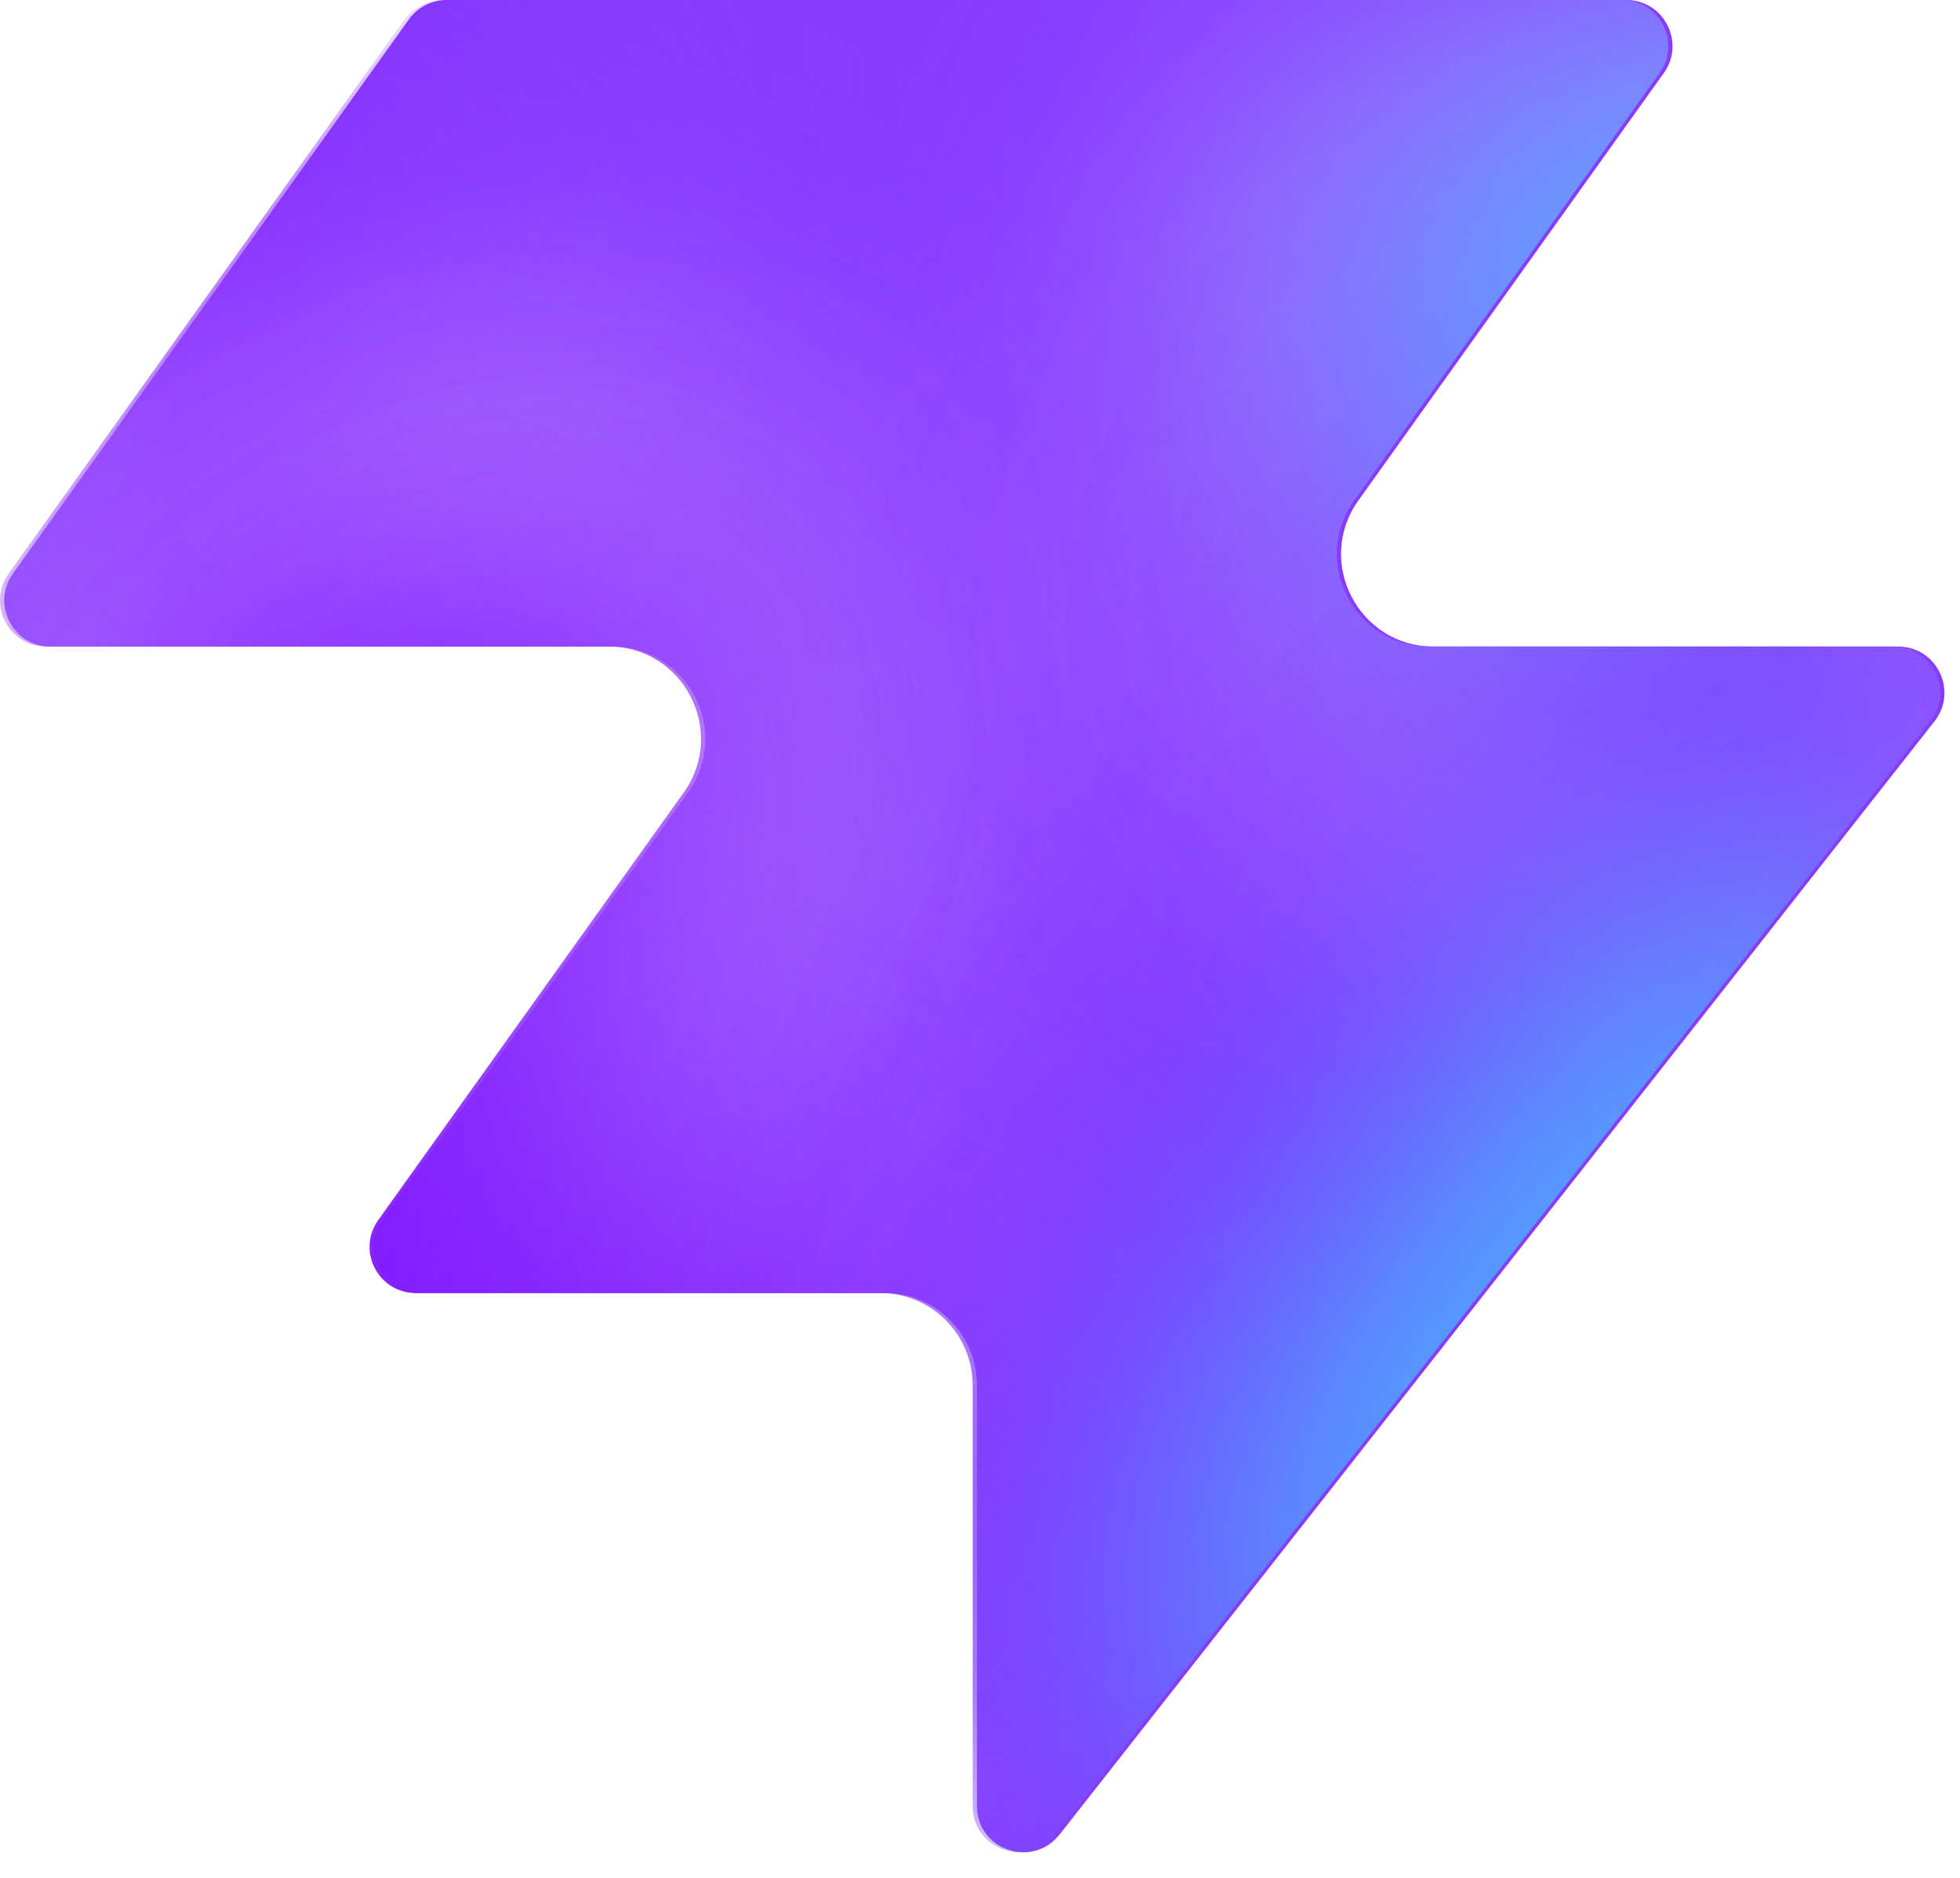
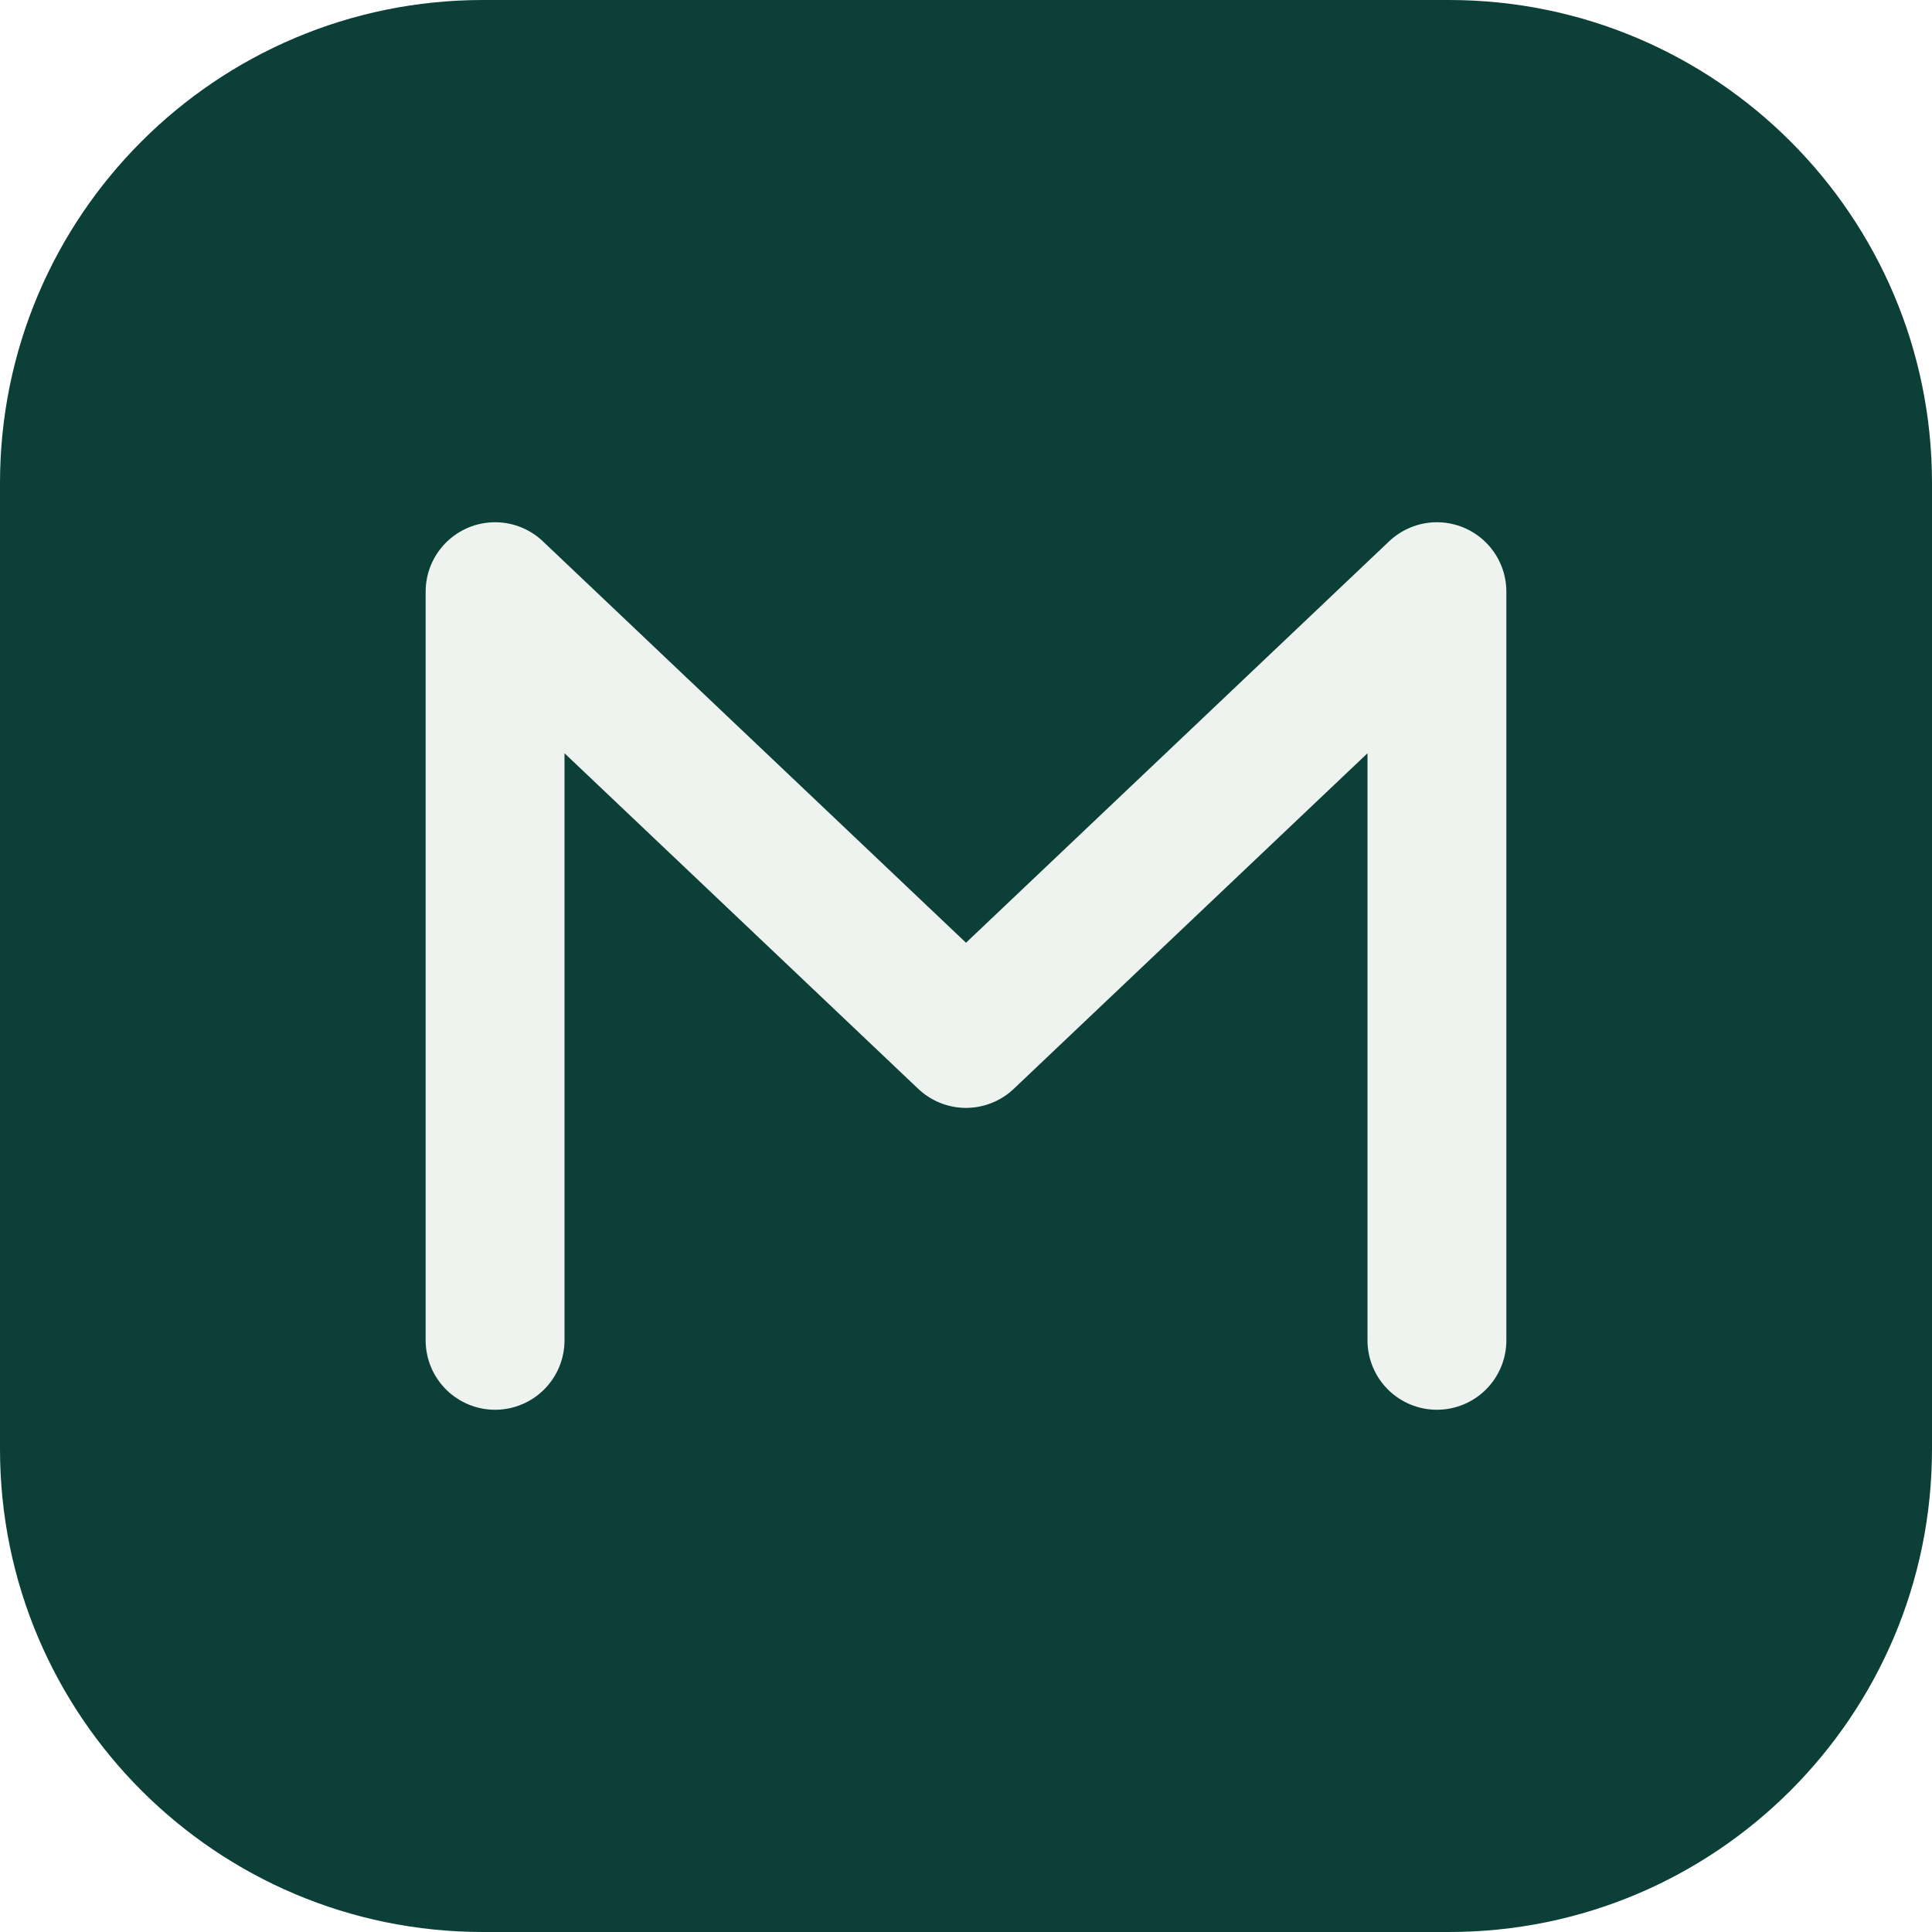
- <svg xmlns="http://www.w3.org/2000/svg" width="48" height="46" fill="none" viewBox="0 0 48 46">
-   <path fill="#863bff" d="M25.946 44.938c-.664.845-2.021.375-2.021-.698V33.937a2.26 2.26 0 0 0-2.262-2.262H10.287c-.92 0-1.456-1.04-.92-1.788l7.48-10.471c1.07-1.497 0-3.578-1.842-3.578H1.237c-.92 0-1.456-1.04-.92-1.788L10.013.474c.214-.297.556-.474.92-.474h28.894c.92 0 1.456 1.04.92 1.788l-7.48 10.471c-1.07 1.498 0 3.579 1.842 3.579h11.377c.943 0 1.473 1.088.89 1.83L25.947 44.94z" style="fill:#863bff;fill:color(display-p3 .525 .23 1);fill-opacity:1" />
-   <mask id="a" width="48" height="46" x="0" y="0" maskUnits="userSpaceOnUse" style="mask-type:alpha">
-     <path fill="#000" d="M25.842 44.938c-.664.844-2.021.375-2.021-.698V33.937a2.26 2.26 0 0 0-2.262-2.262H10.183c-.92 0-1.456-1.04-.92-1.788l7.48-10.471c1.07-1.498 0-3.579-1.842-3.579H1.133c-.92 0-1.456-1.04-.92-1.787L9.91.473c.214-.297.556-.474.92-.474h28.894c.92 0 1.456 1.04.92 1.788l-7.48 10.471c-1.07 1.498 0 3.578 1.842 3.578h11.377c.943 0 1.473 1.088.89 1.832L25.843 44.94z" style="fill:#000;fill-opacity:1" />
-   </mask>
-   <g mask="url(#a)">
-     <g filter="url(#b)">
-       <ellipse cx="5.508" cy="14.704" fill="#ede6ff" rx="5.508" ry="14.704" style="fill:#ede6ff;fill:color(display-p3 .927 .903 1);fill-opacity:1" transform="matrix(.00324 1 1 -.00324 -4.47 31.516)" />
-     </g>
-     <g filter="url(#c)">
-       <ellipse cx="10.399" cy="29.851" fill="#ede6ff" rx="10.399" ry="29.851" style="fill:#ede6ff;fill:color(display-p3 .927 .903 1);fill-opacity:1" transform="matrix(.00324 1 1 -.00324 -39.328 7.883)" />
-     </g>
-     <g filter="url(#d)">
-       <ellipse cx="5.508" cy="30.487" fill="#7e14ff" rx="5.508" ry="30.487" style="fill:#7e14ff;fill:color(display-p3 .492 .077 1);fill-opacity:1" transform="rotate(89.814 -25.913 -14.639)scale(1 -1)" />
-     </g>
-     <g filter="url(#e)">
-       <ellipse cx="5.508" cy="30.599" fill="#7e14ff" rx="5.508" ry="30.599" style="fill:#7e14ff;fill:color(display-p3 .492 .077 1);fill-opacity:1" transform="rotate(89.814 -32.644 -3.334)scale(1 -1)" />
-     </g>
-     <g filter="url(#f)">
-       <ellipse cx="5.508" cy="30.599" fill="#7e14ff" rx="5.508" ry="30.599" style="fill:#7e14ff;fill:color(display-p3 .492 .077 1);fill-opacity:1" transform="matrix(.00324 1 1 -.00324 -34.34 30.47)" />
-     </g>
-     <g filter="url(#g)">
-       <ellipse cx="14.072" cy="22.078" fill="#ede6ff" rx="14.072" ry="22.078" style="fill:#ede6ff;fill:color(display-p3 .927 .903 1);fill-opacity:1" transform="rotate(93.35 24.506 48.493)scale(-1 1)" />
-     </g>
-     <g filter="url(#h)">
-       <ellipse cx="3.47" cy="21.501" fill="#7e14ff" rx="3.47" ry="21.501" style="fill:#7e14ff;fill:color(display-p3 .492 .077 1);fill-opacity:1" transform="rotate(89.009 28.708 47.59)scale(-1 1)" />
-     </g>
-     <g filter="url(#i)">
-       <ellipse cx="3.47" cy="21.501" fill="#7e14ff" rx="3.47" ry="21.501" style="fill:#7e14ff;fill:color(display-p3 .492 .077 1);fill-opacity:1" transform="rotate(89.009 28.708 47.59)scale(-1 1)" />
-     </g>
-     <g filter="url(#j)">
-       <ellipse cx=".387" cy="8.972" fill="#7e14ff" rx="4.407" ry="29.108" style="fill:#7e14ff;fill:color(display-p3 .492 .077 1);fill-opacity:1" transform="rotate(39.51 .387 8.972)" />
-     </g>
-     <g filter="url(#k)">
-       <ellipse cx="47.523" cy="-6.092" fill="#7e14ff" rx="4.407" ry="29.108" style="fill:#7e14ff;fill:color(display-p3 .492 .077 1);fill-opacity:1" transform="rotate(37.892 47.523 -6.092)" />
-     </g>
-     <g filter="url(#l)">
-       <ellipse cx="41.412" cy="6.333" fill="#47bfff" rx="5.971" ry="9.665" style="fill:#47bfff;fill:color(display-p3 .28 .748 1);fill-opacity:1" transform="rotate(37.892 41.412 6.333)" />
-     </g>
-     <g filter="url(#m)">
-       <ellipse cx="-1.879" cy="38.332" fill="#7e14ff" rx="4.407" ry="29.108" style="fill:#7e14ff;fill:color(display-p3 .492 .077 1);fill-opacity:1" transform="rotate(37.892 -1.88 38.332)" />
-     </g>
-     <g filter="url(#n)">
-       <ellipse cx="-1.879" cy="38.332" fill="#7e14ff" rx="4.407" ry="29.108" style="fill:#7e14ff;fill:color(display-p3 .492 .077 1);fill-opacity:1" transform="rotate(37.892 -1.88 38.332)" />
-     </g>
-     <g filter="url(#o)">
-       <ellipse cx="35.651" cy="29.907" fill="#7e14ff" rx="4.407" ry="29.108" style="fill:#7e14ff;fill:color(display-p3 .492 .077 1);fill-opacity:1" transform="rotate(37.892 35.651 29.907)" />
-     </g>
-     <g filter="url(#p)">
-       <ellipse cx="38.418" cy="32.4" fill="#47bfff" rx="5.971" ry="15.297" style="fill:#47bfff;fill:color(display-p3 .28 .748 1);fill-opacity:1" transform="rotate(37.892 38.418 32.4)" />
-     </g>
-   </g>
-   <defs>
-     <filter id="b" width="60.045" height="41.654" x="-19.77" y="16.149" color-interpolation-filters="sRGB" filterUnits="userSpaceOnUse">
-       <feFlood flood-opacity="0" result="BackgroundImageFix" />
-       <feBlend in="SourceGraphic" in2="BackgroundImageFix" result="shape" />
-       <feGaussianBlur result="effect1_foregroundBlur_2002_17158" stdDeviation="7.659" />
-     </filter>
-     <filter id="c" width="90.34" height="51.437" x="-54.613" y="-7.533" color-interpolation-filters="sRGB" filterUnits="userSpaceOnUse">
-       <feFlood flood-opacity="0" result="BackgroundImageFix" />
-       <feBlend in="SourceGraphic" in2="BackgroundImageFix" result="shape" />
-       <feGaussianBlur result="effect1_foregroundBlur_2002_17158" stdDeviation="7.659" />
-     </filter>
-     <filter id="d" width="79.355" height="29.4" x="-49.64" y="2.03" color-interpolation-filters="sRGB" filterUnits="userSpaceOnUse">
-       <feFlood flood-opacity="0" result="BackgroundImageFix" />
-       <feBlend in="SourceGraphic" in2="BackgroundImageFix" result="shape" />
-       <feGaussianBlur result="effect1_foregroundBlur_2002_17158" stdDeviation="4.596" />
-     </filter>
-     <filter id="e" width="79.579" height="29.4" x="-45.045" y="20.029" color-interpolation-filters="sRGB" filterUnits="userSpaceOnUse">
-       <feFlood flood-opacity="0" result="BackgroundImageFix" />
-       <feBlend in="SourceGraphic" in2="BackgroundImageFix" result="shape" />
-       <feGaussianBlur result="effect1_foregroundBlur_2002_17158" stdDeviation="4.596" />
-     </filter>
-     <filter id="f" width="79.579" height="29.4" x="-43.513" y="21.178" color-interpolation-filters="sRGB" filterUnits="userSpaceOnUse">
-       <feFlood flood-opacity="0" result="BackgroundImageFix" />
-       <feBlend in="SourceGraphic" in2="BackgroundImageFix" result="shape" />
-       <feGaussianBlur result="effect1_foregroundBlur_2002_17158" stdDeviation="4.596" />
-     </filter>
-     <filter id="g" width="74.749" height="58.852" x="15.756" y="-17.901" color-interpolation-filters="sRGB" filterUnits="userSpaceOnUse">
-       <feFlood flood-opacity="0" result="BackgroundImageFix" />
-       <feBlend in="SourceGraphic" in2="BackgroundImageFix" result="shape" />
-       <feGaussianBlur result="effect1_foregroundBlur_2002_17158" stdDeviation="7.659" />
-     </filter>
-     <filter id="h" width="61.377" height="25.362" x="23.548" y="2.284" color-interpolation-filters="sRGB" filterUnits="userSpaceOnUse">
-       <feFlood flood-opacity="0" result="BackgroundImageFix" />
-       <feBlend in="SourceGraphic" in2="BackgroundImageFix" result="shape" />
-       <feGaussianBlur result="effect1_foregroundBlur_2002_17158" stdDeviation="4.596" />
-     </filter>
-     <filter id="i" width="61.377" height="25.362" x="23.548" y="2.284" color-interpolation-filters="sRGB" filterUnits="userSpaceOnUse">
-       <feFlood flood-opacity="0" result="BackgroundImageFix" />
-       <feBlend in="SourceGraphic" in2="BackgroundImageFix" result="shape" />
-       <feGaussianBlur result="effect1_foregroundBlur_2002_17158" stdDeviation="4.596" />
-     </filter>
-     <filter id="j" width="56.045" height="63.649" x="-27.636" y="-22.853" color-interpolation-filters="sRGB" filterUnits="userSpaceOnUse">
-       <feFlood flood-opacity="0" result="BackgroundImageFix" />
-       <feBlend in="SourceGraphic" in2="BackgroundImageFix" result="shape" />
-       <feGaussianBlur result="effect1_foregroundBlur_2002_17158" stdDeviation="4.596" />
-     </filter>
-     <filter id="k" width="54.814" height="64.646" x="20.116" y="-38.415" color-interpolation-filters="sRGB" filterUnits="userSpaceOnUse">
-       <feFlood flood-opacity="0" result="BackgroundImageFix" />
-       <feBlend in="SourceGraphic" in2="BackgroundImageFix" result="shape" />
-       <feGaussianBlur result="effect1_foregroundBlur_2002_17158" stdDeviation="4.596" />
-     </filter>
-     <filter id="l" width="33.541" height="35.313" x="24.641" y="-11.323" color-interpolation-filters="sRGB" filterUnits="userSpaceOnUse">
-       <feFlood flood-opacity="0" result="BackgroundImageFix" />
-       <feBlend in="SourceGraphic" in2="BackgroundImageFix" result="shape" />
-       <feGaussianBlur result="effect1_foregroundBlur_2002_17158" stdDeviation="4.596" />
-     </filter>
-     <filter id="m" width="54.814" height="64.646" x="-29.286" y="6.009" color-interpolation-filters="sRGB" filterUnits="userSpaceOnUse">
-       <feFlood flood-opacity="0" result="BackgroundImageFix" />
-       <feBlend in="SourceGraphic" in2="BackgroundImageFix" result="shape" />
-       <feGaussianBlur result="effect1_foregroundBlur_2002_17158" stdDeviation="4.596" />
-     </filter>
-     <filter id="n" width="54.814" height="64.646" x="-29.286" y="6.009" color-interpolation-filters="sRGB" filterUnits="userSpaceOnUse">
-       <feFlood flood-opacity="0" result="BackgroundImageFix" />
-       <feBlend in="SourceGraphic" in2="BackgroundImageFix" result="shape" />
-       <feGaussianBlur result="effect1_foregroundBlur_2002_17158" stdDeviation="4.596" />
-     </filter>
-     <filter id="o" width="54.814" height="64.646" x="8.244" y="-2.416" color-interpolation-filters="sRGB" filterUnits="userSpaceOnUse">
-       <feFlood flood-opacity="0" result="BackgroundImageFix" />
-       <feBlend in="SourceGraphic" in2="BackgroundImageFix" result="shape" />
-       <feGaussianBlur result="effect1_foregroundBlur_2002_17158" stdDeviation="4.596" />
-     </filter>
-     <filter id="p" width="39.409" height="43.623" x="18.713" y="10.588" color-interpolation-filters="sRGB" filterUnits="userSpaceOnUse">
-       <feFlood flood-opacity="0" result="BackgroundImageFix" />
-       <feBlend in="SourceGraphic" in2="BackgroundImageFix" result="shape" />
-       <feGaussianBlur result="effect1_foregroundBlur_2002_17158" stdDeviation="4.596" />
-     </filter>
-   </defs>
+ <svg xmlns="http://www.w3.org/2000/svg" viewBox="0 0 32 32">
+   <rect width="32" height="32" rx="8" fill="#0b3f38" />
+   <path d="M8.2 22.2V9.8L16 17.2l7.8-7.4v12.4" fill="none" stroke="#eef3f0" stroke-width="2.3" stroke-linecap="round" stroke-linejoin="round" />
</svg>
